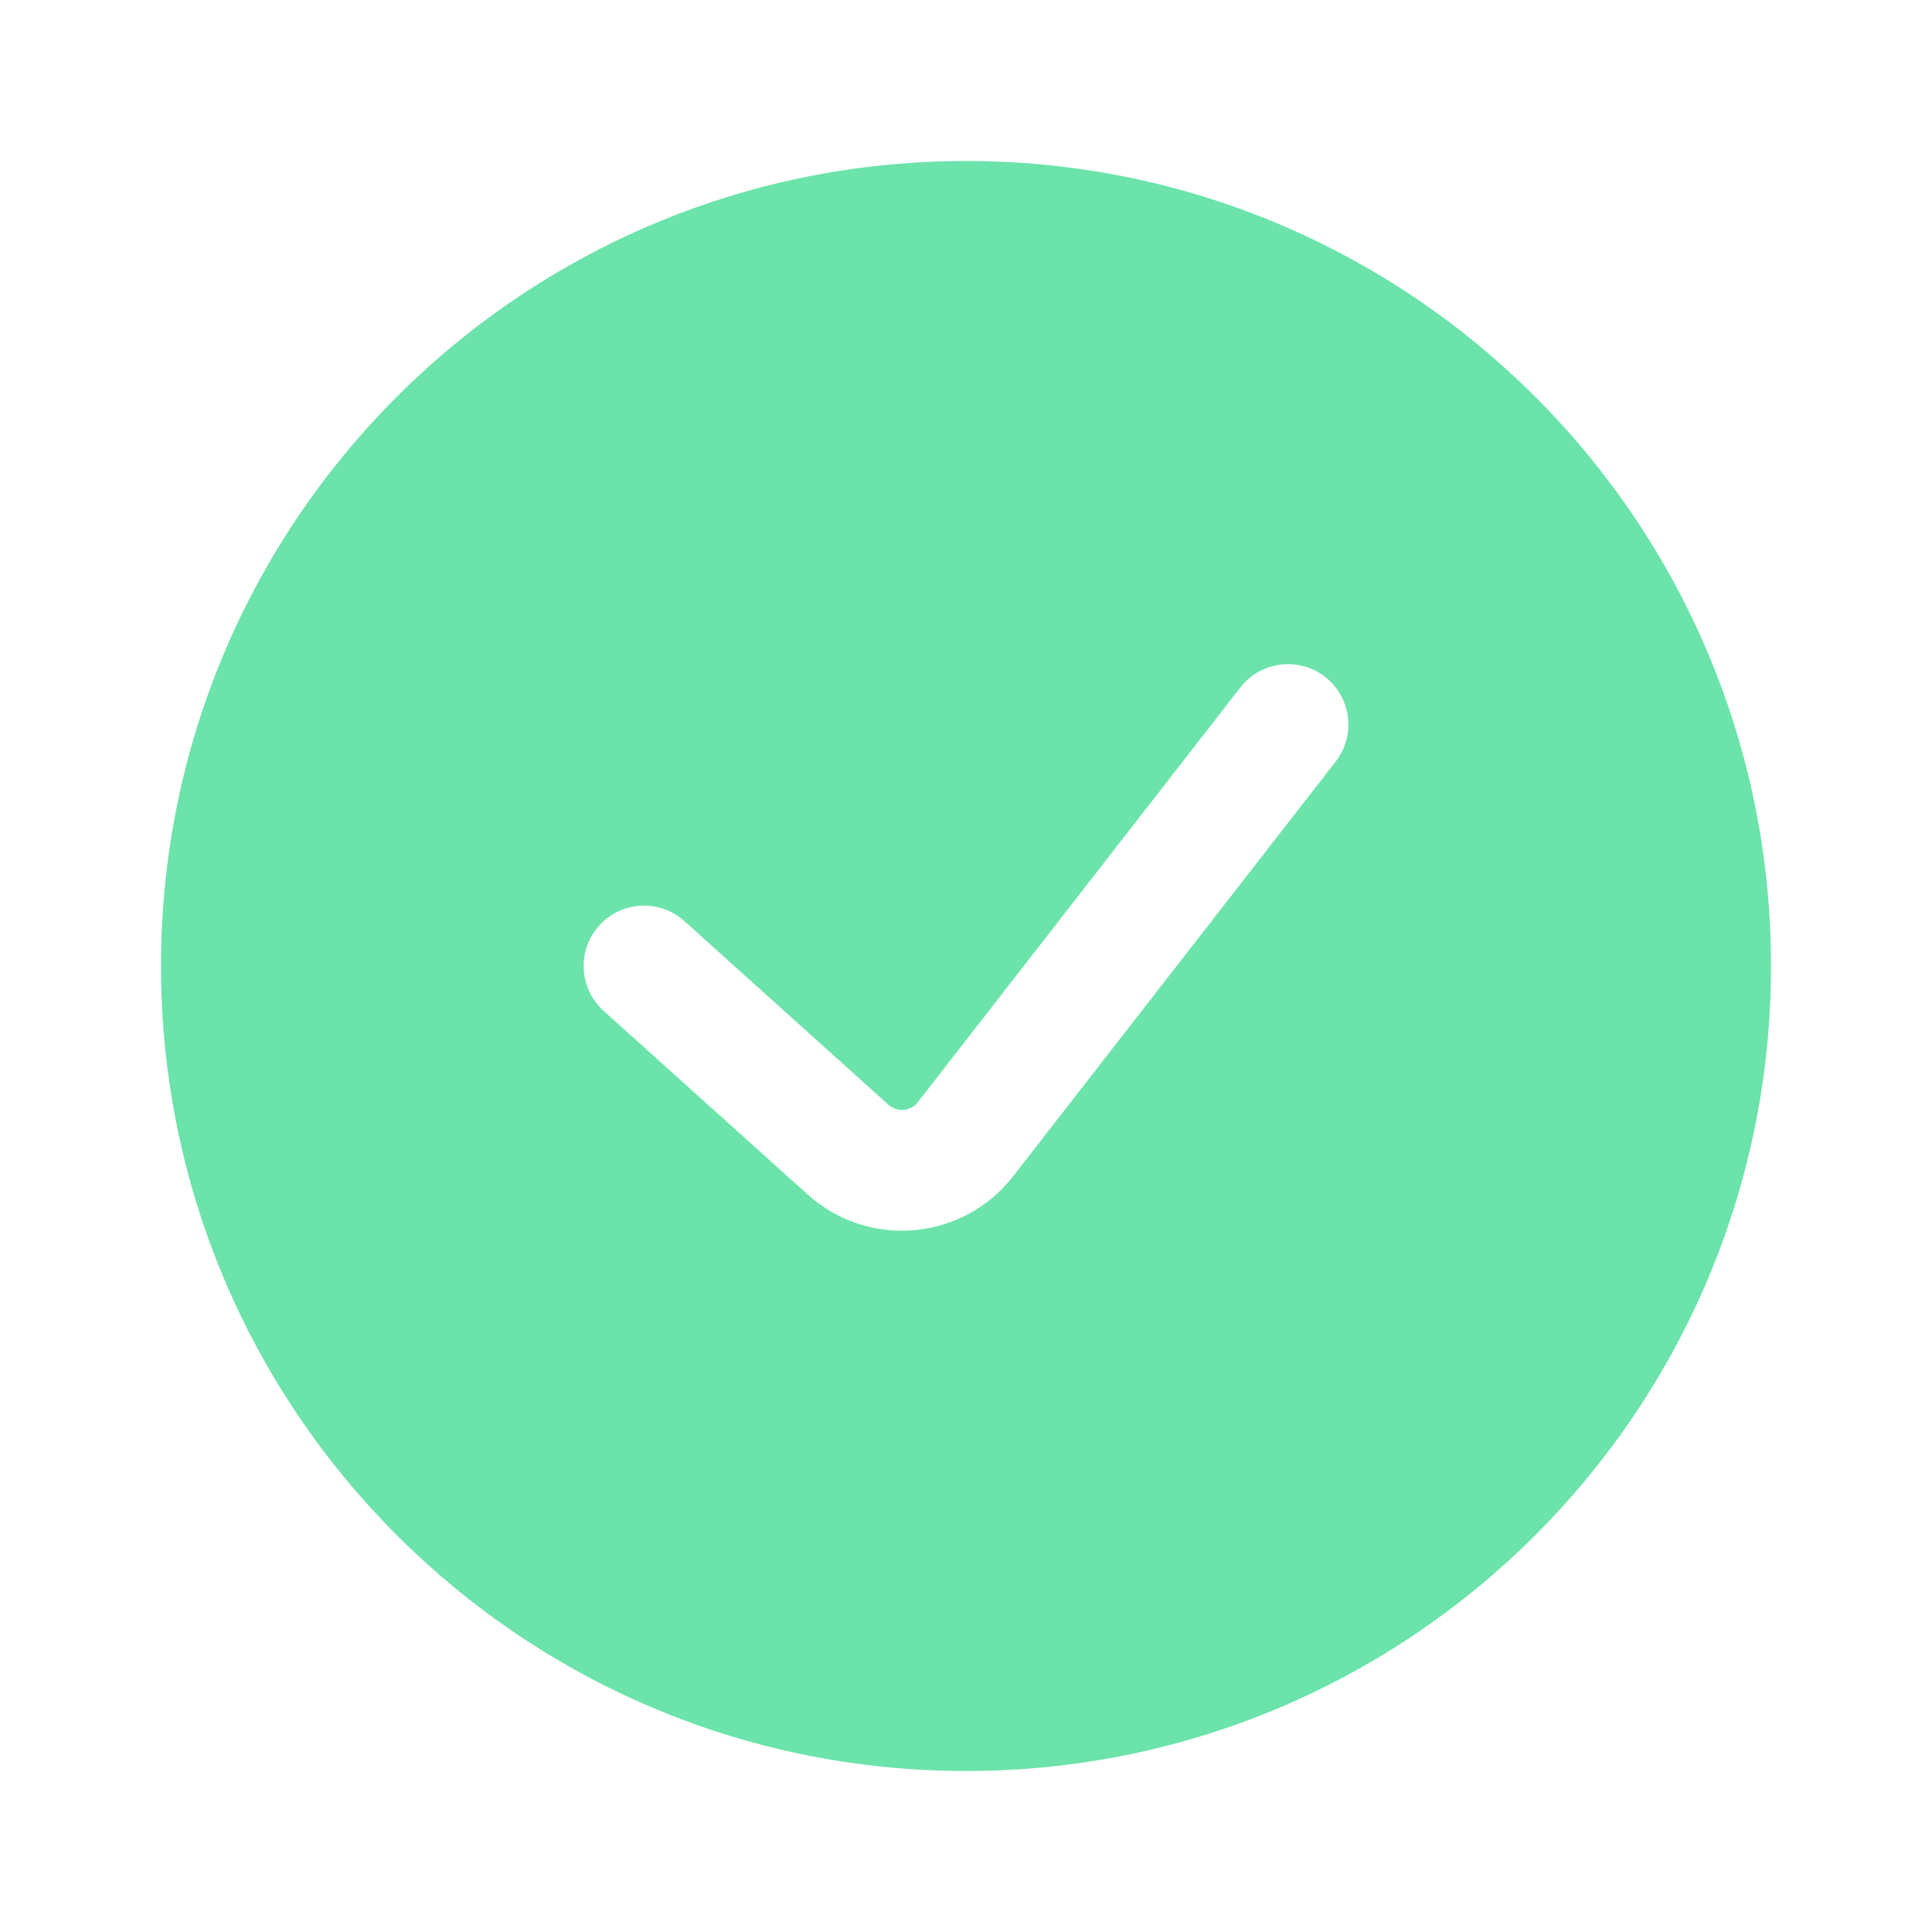
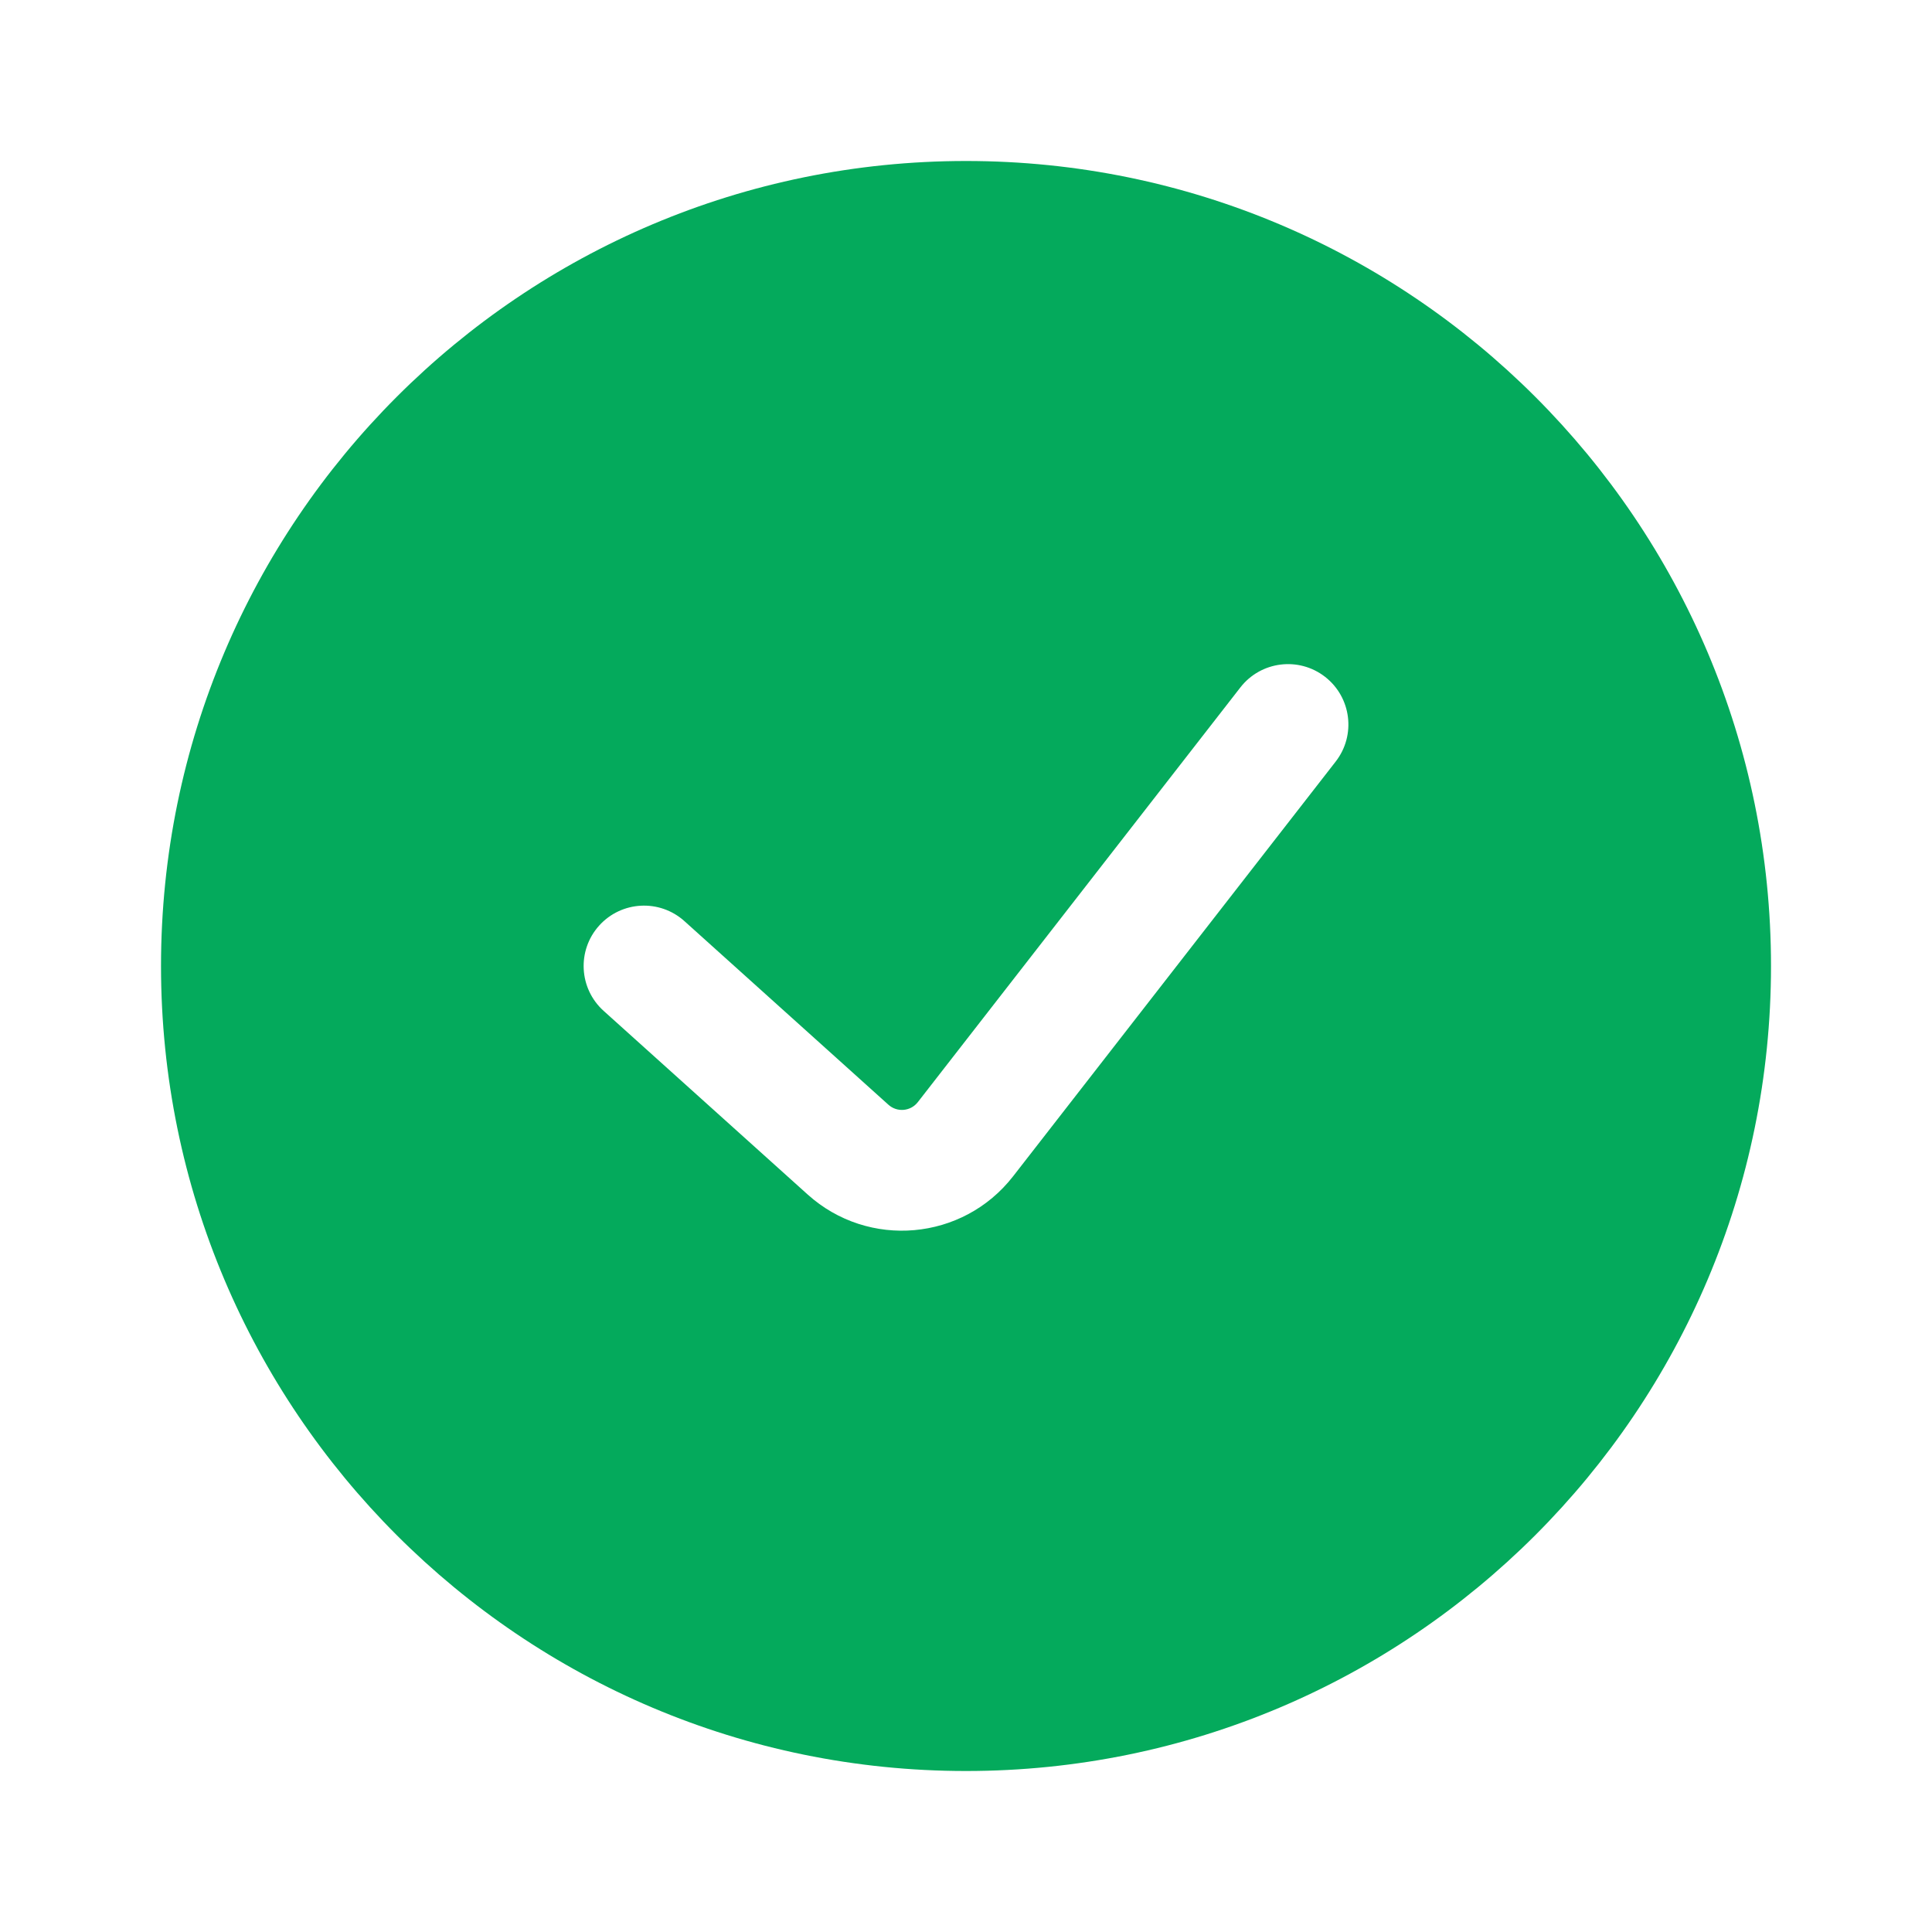
<svg xmlns="http://www.w3.org/2000/svg" width="100" height="100" viewBox="0 0 100 100" fill="none">
-   <path fill-rule="evenodd" clip-rule="evenodd" d="M50.001 91.667C73.013 91.667 91.667 73.012 91.667 50C91.667 26.988 73.013 8.333 50.001 8.333C26.989 8.333 8.334 26.988 8.334 50C8.334 73.012 26.989 91.667 50.001 91.667ZM69.134 39.419C70.194 38.056 69.948 36.093 68.586 35.033C67.224 33.974 65.26 34.219 64.201 35.582L47.505 57.048C47.133 57.525 46.435 57.587 45.986 57.182L35.425 47.677C34.142 46.523 32.166 46.627 31.011 47.91C29.857 49.193 29.961 51.168 31.244 52.323L41.805 61.828C44.951 64.66 49.839 64.226 52.438 60.885L69.134 39.419Z" fill="#6BE3AA" />
+   <path fill-rule="evenodd" clip-rule="evenodd" d="M50.001 91.667C73.013 91.667 91.667 73.012 91.667 50C91.667 26.988 73.013 8.333 50.001 8.333C26.989 8.333 8.334 26.988 8.334 50C8.334 73.012 26.989 91.667 50.001 91.667ZM69.134 39.419C70.194 38.056 69.948 36.093 68.586 35.033C67.224 33.974 65.26 34.219 64.201 35.582L47.505 57.048C47.133 57.525 46.435 57.587 45.986 57.182L35.425 47.677C34.142 46.523 32.166 46.627 31.011 47.91C29.857 49.193 29.961 51.168 31.244 52.323L41.805 61.828C44.951 64.66 49.839 64.226 52.438 60.885L69.134 39.419Z" fill="#04aa5c" />
</svg>
